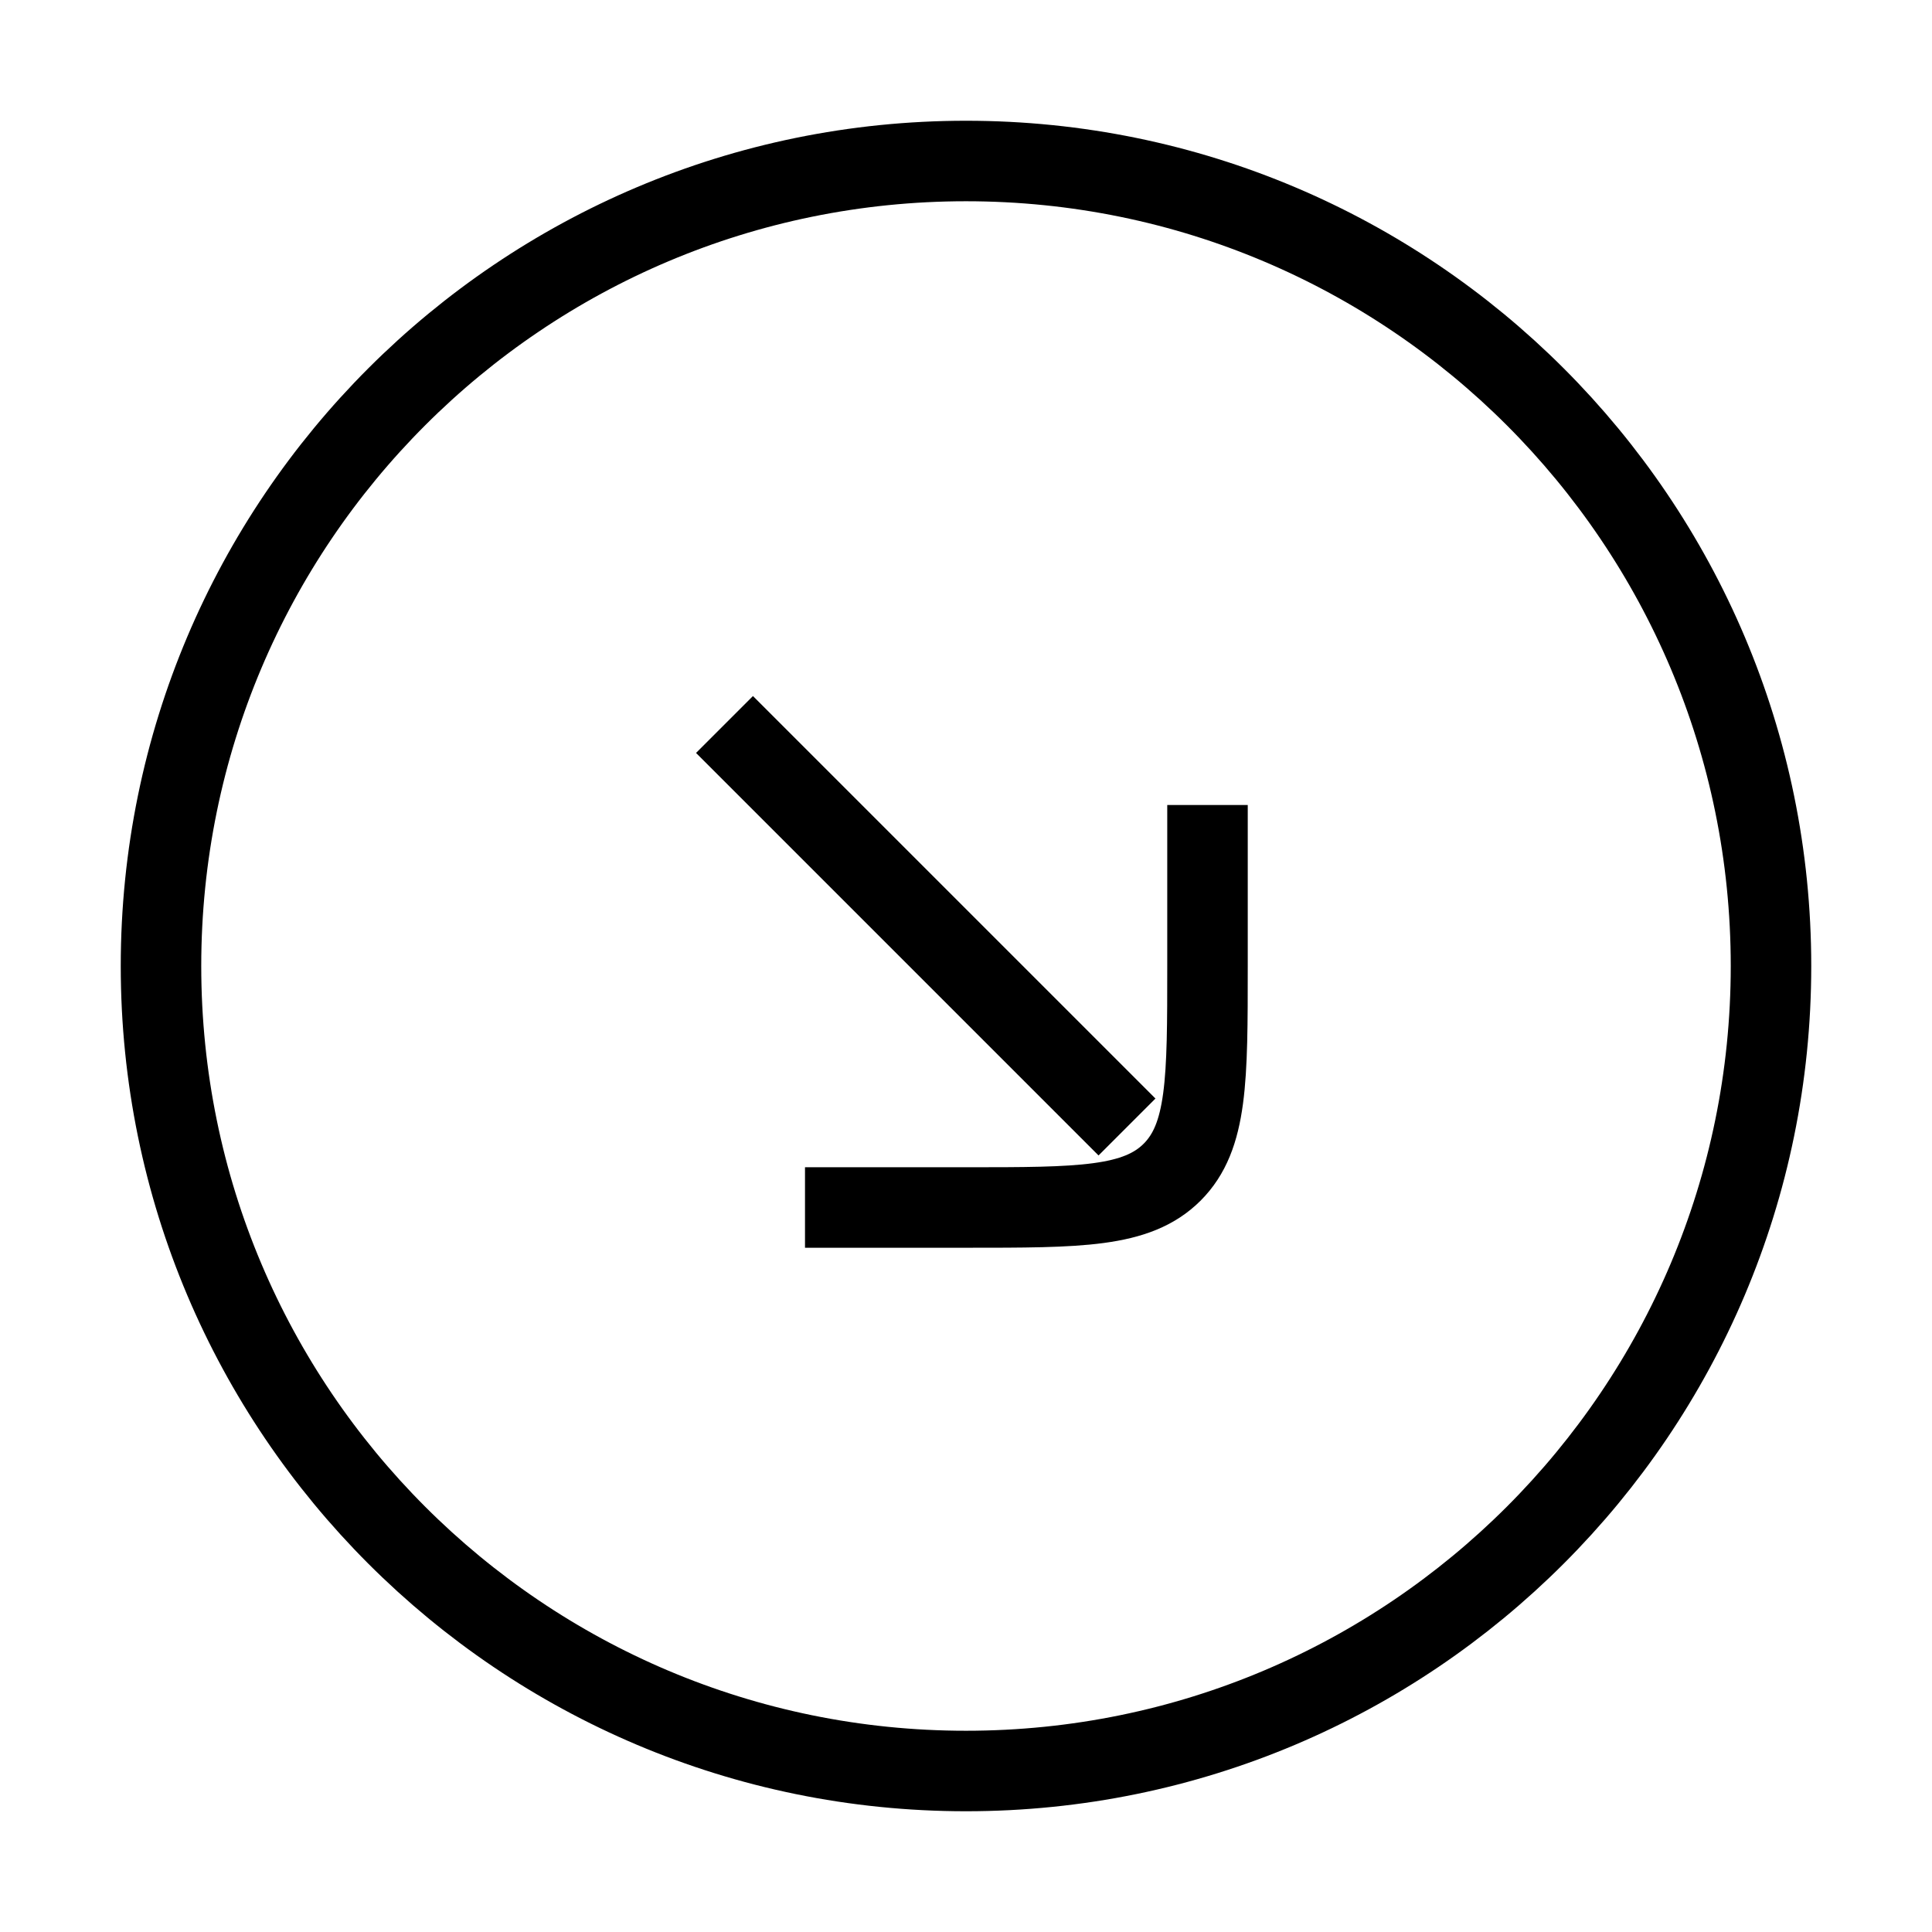
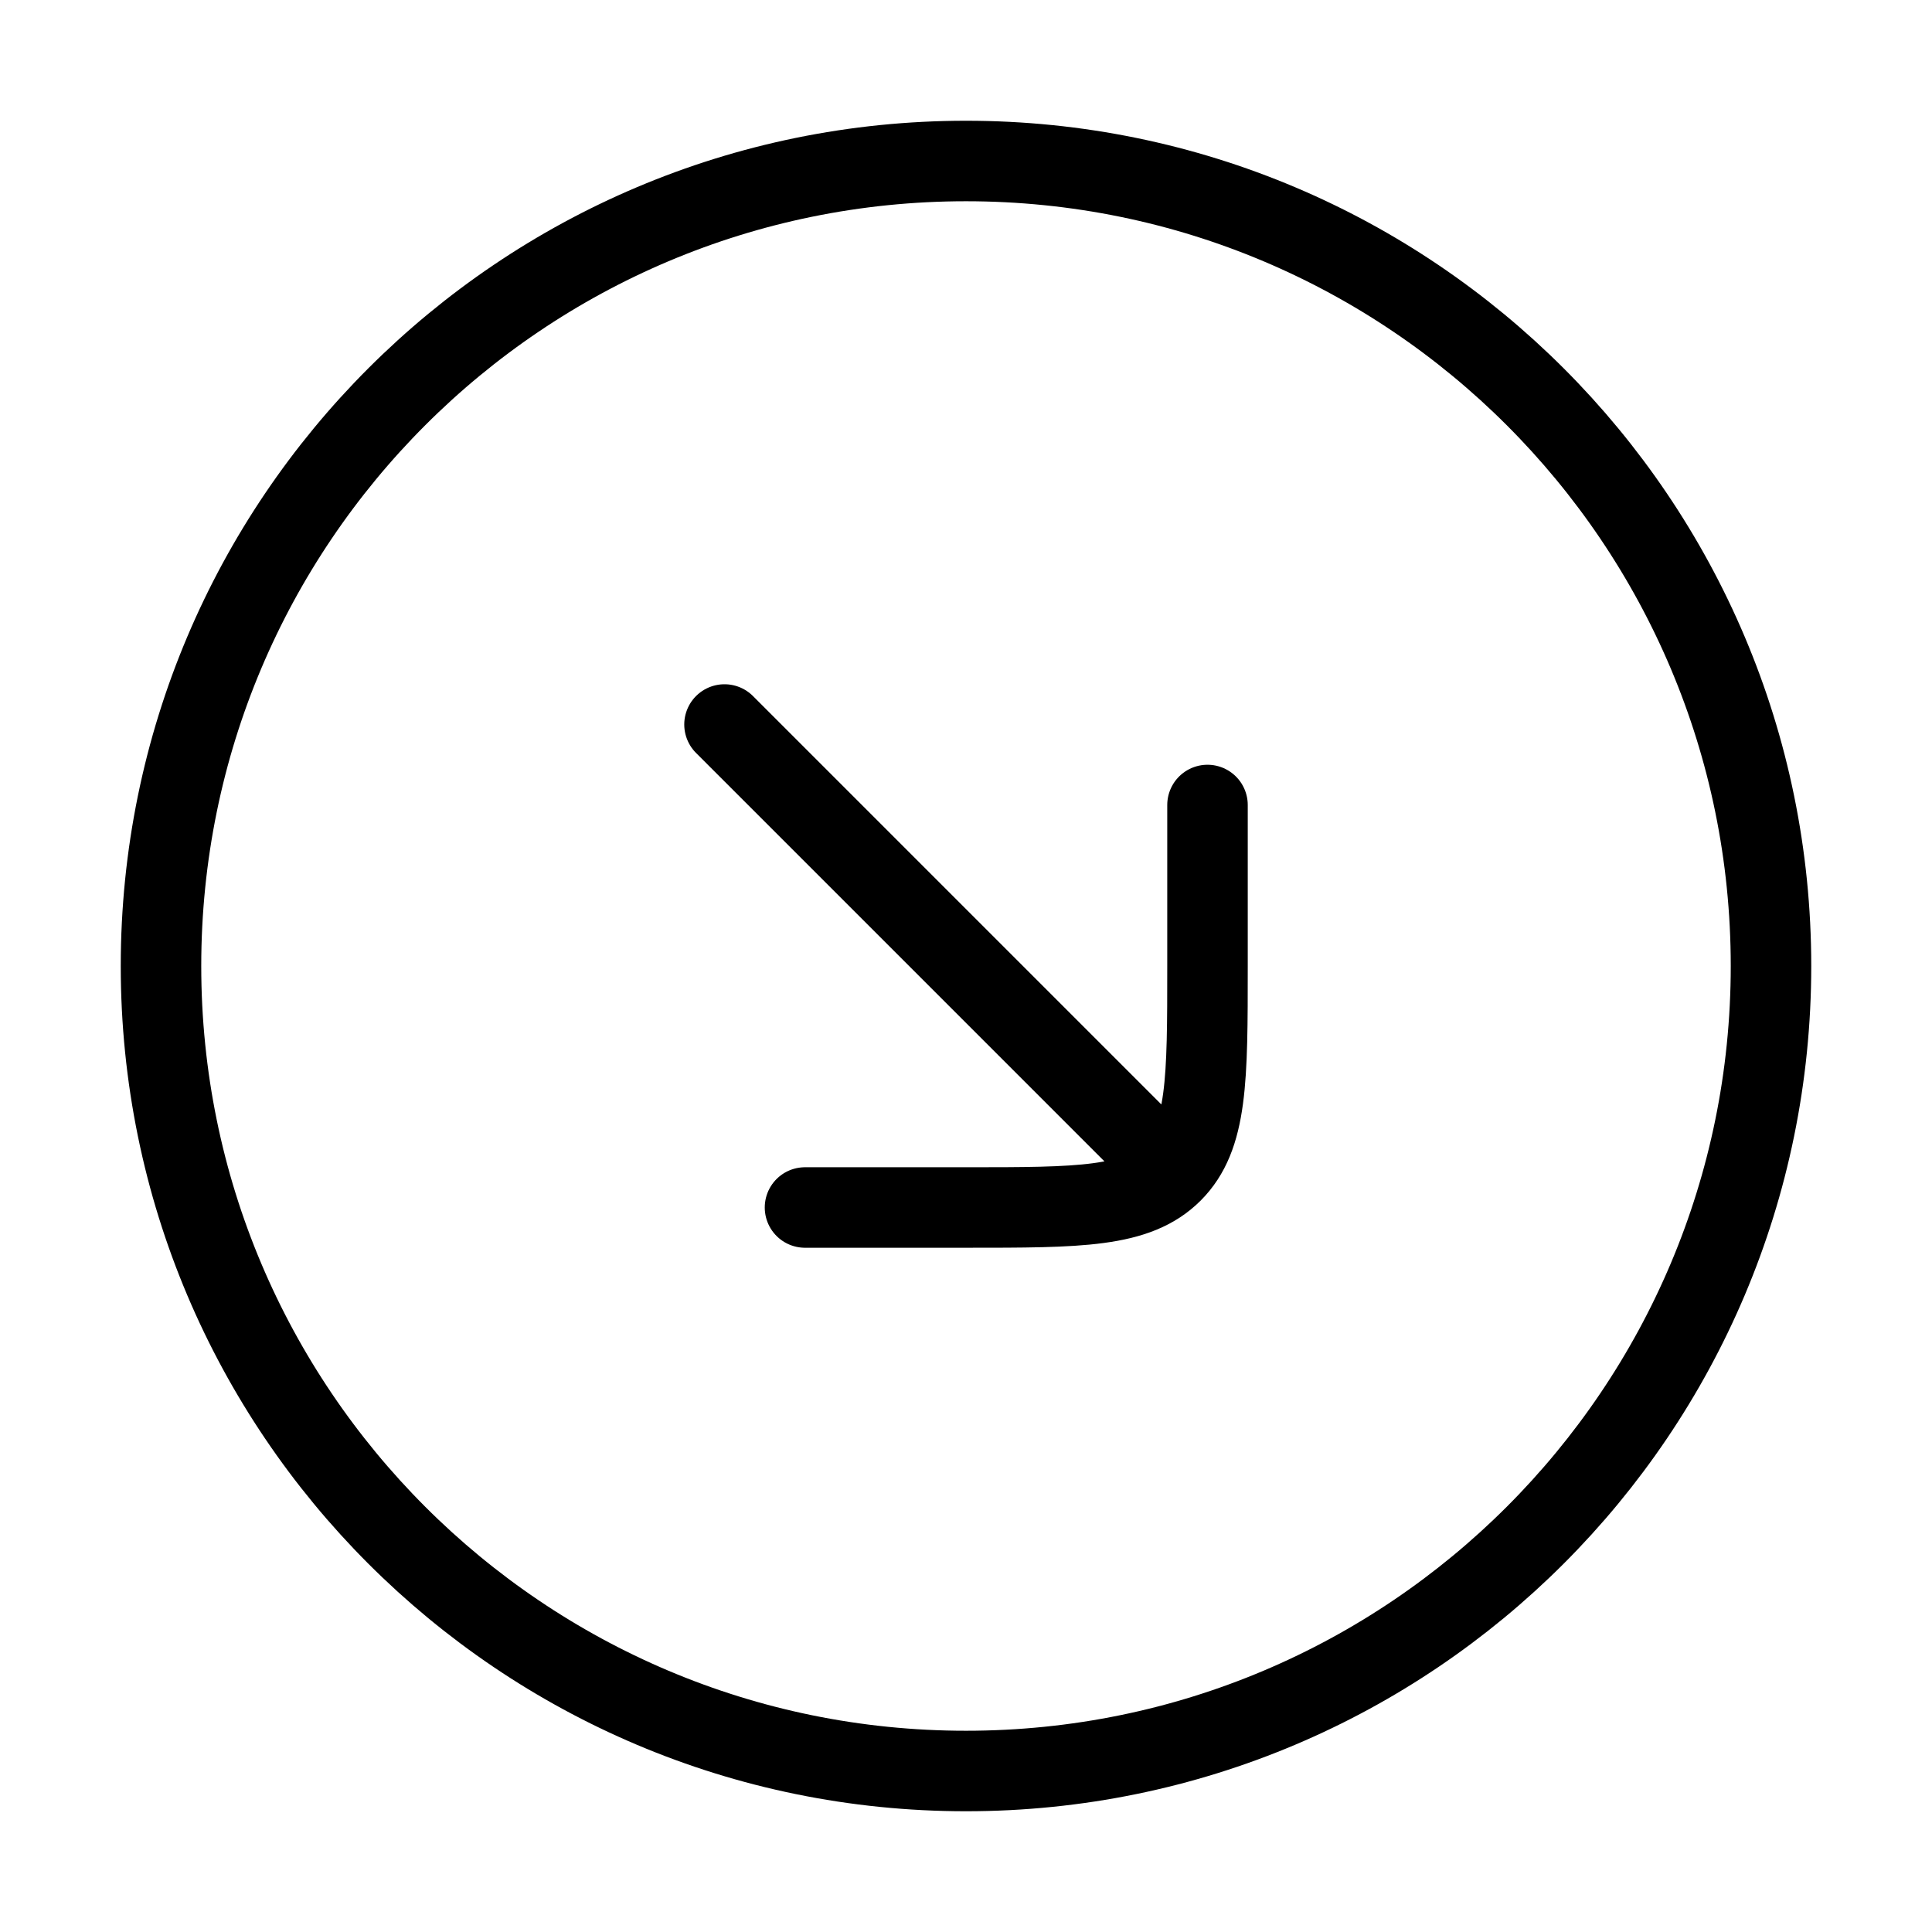
<svg xmlns="http://www.w3.org/2000/svg" width="24" height="24" viewBox="0 0 24 24" fill="none">
-   <path d="M22 12C22 17.523 17.523 22 12 22C6.477 22 2 17.523 2 12C2 6.477 6.477 2 12 2C17.523 2 22 6.477 22 12Z" stroke="currentColor" strokeLinecap="round" strokeLinejoin="round" strokeWidth="1.5" />
-   <path d="M15 10V12C15 13.414 15 14.121 14.561 14.561C14.121 15 13.414 15 12 15H10M14 14L9 9" stroke="currentColor" strokeLinecap="round" strokeLinejoin="round" strokeWidth="1.5" />
+   <path d="M22 12C22 17.523 17.523 22 12 22C6.477 22 2 17.523 2 12C2 6.477 6.477 2 12 2C17.523 2 22 6.477 22 12Z" stroke="black" stroke-linecap="round" />
+   <path d="M15 10V12C15 13.414 15 14.121 14.561 14.561M14.561 14.561C14.121 15 13.414 15 12 15H10M14.561 14.561L9 9" stroke="black" stroke-linecap="round" />
</svg>
